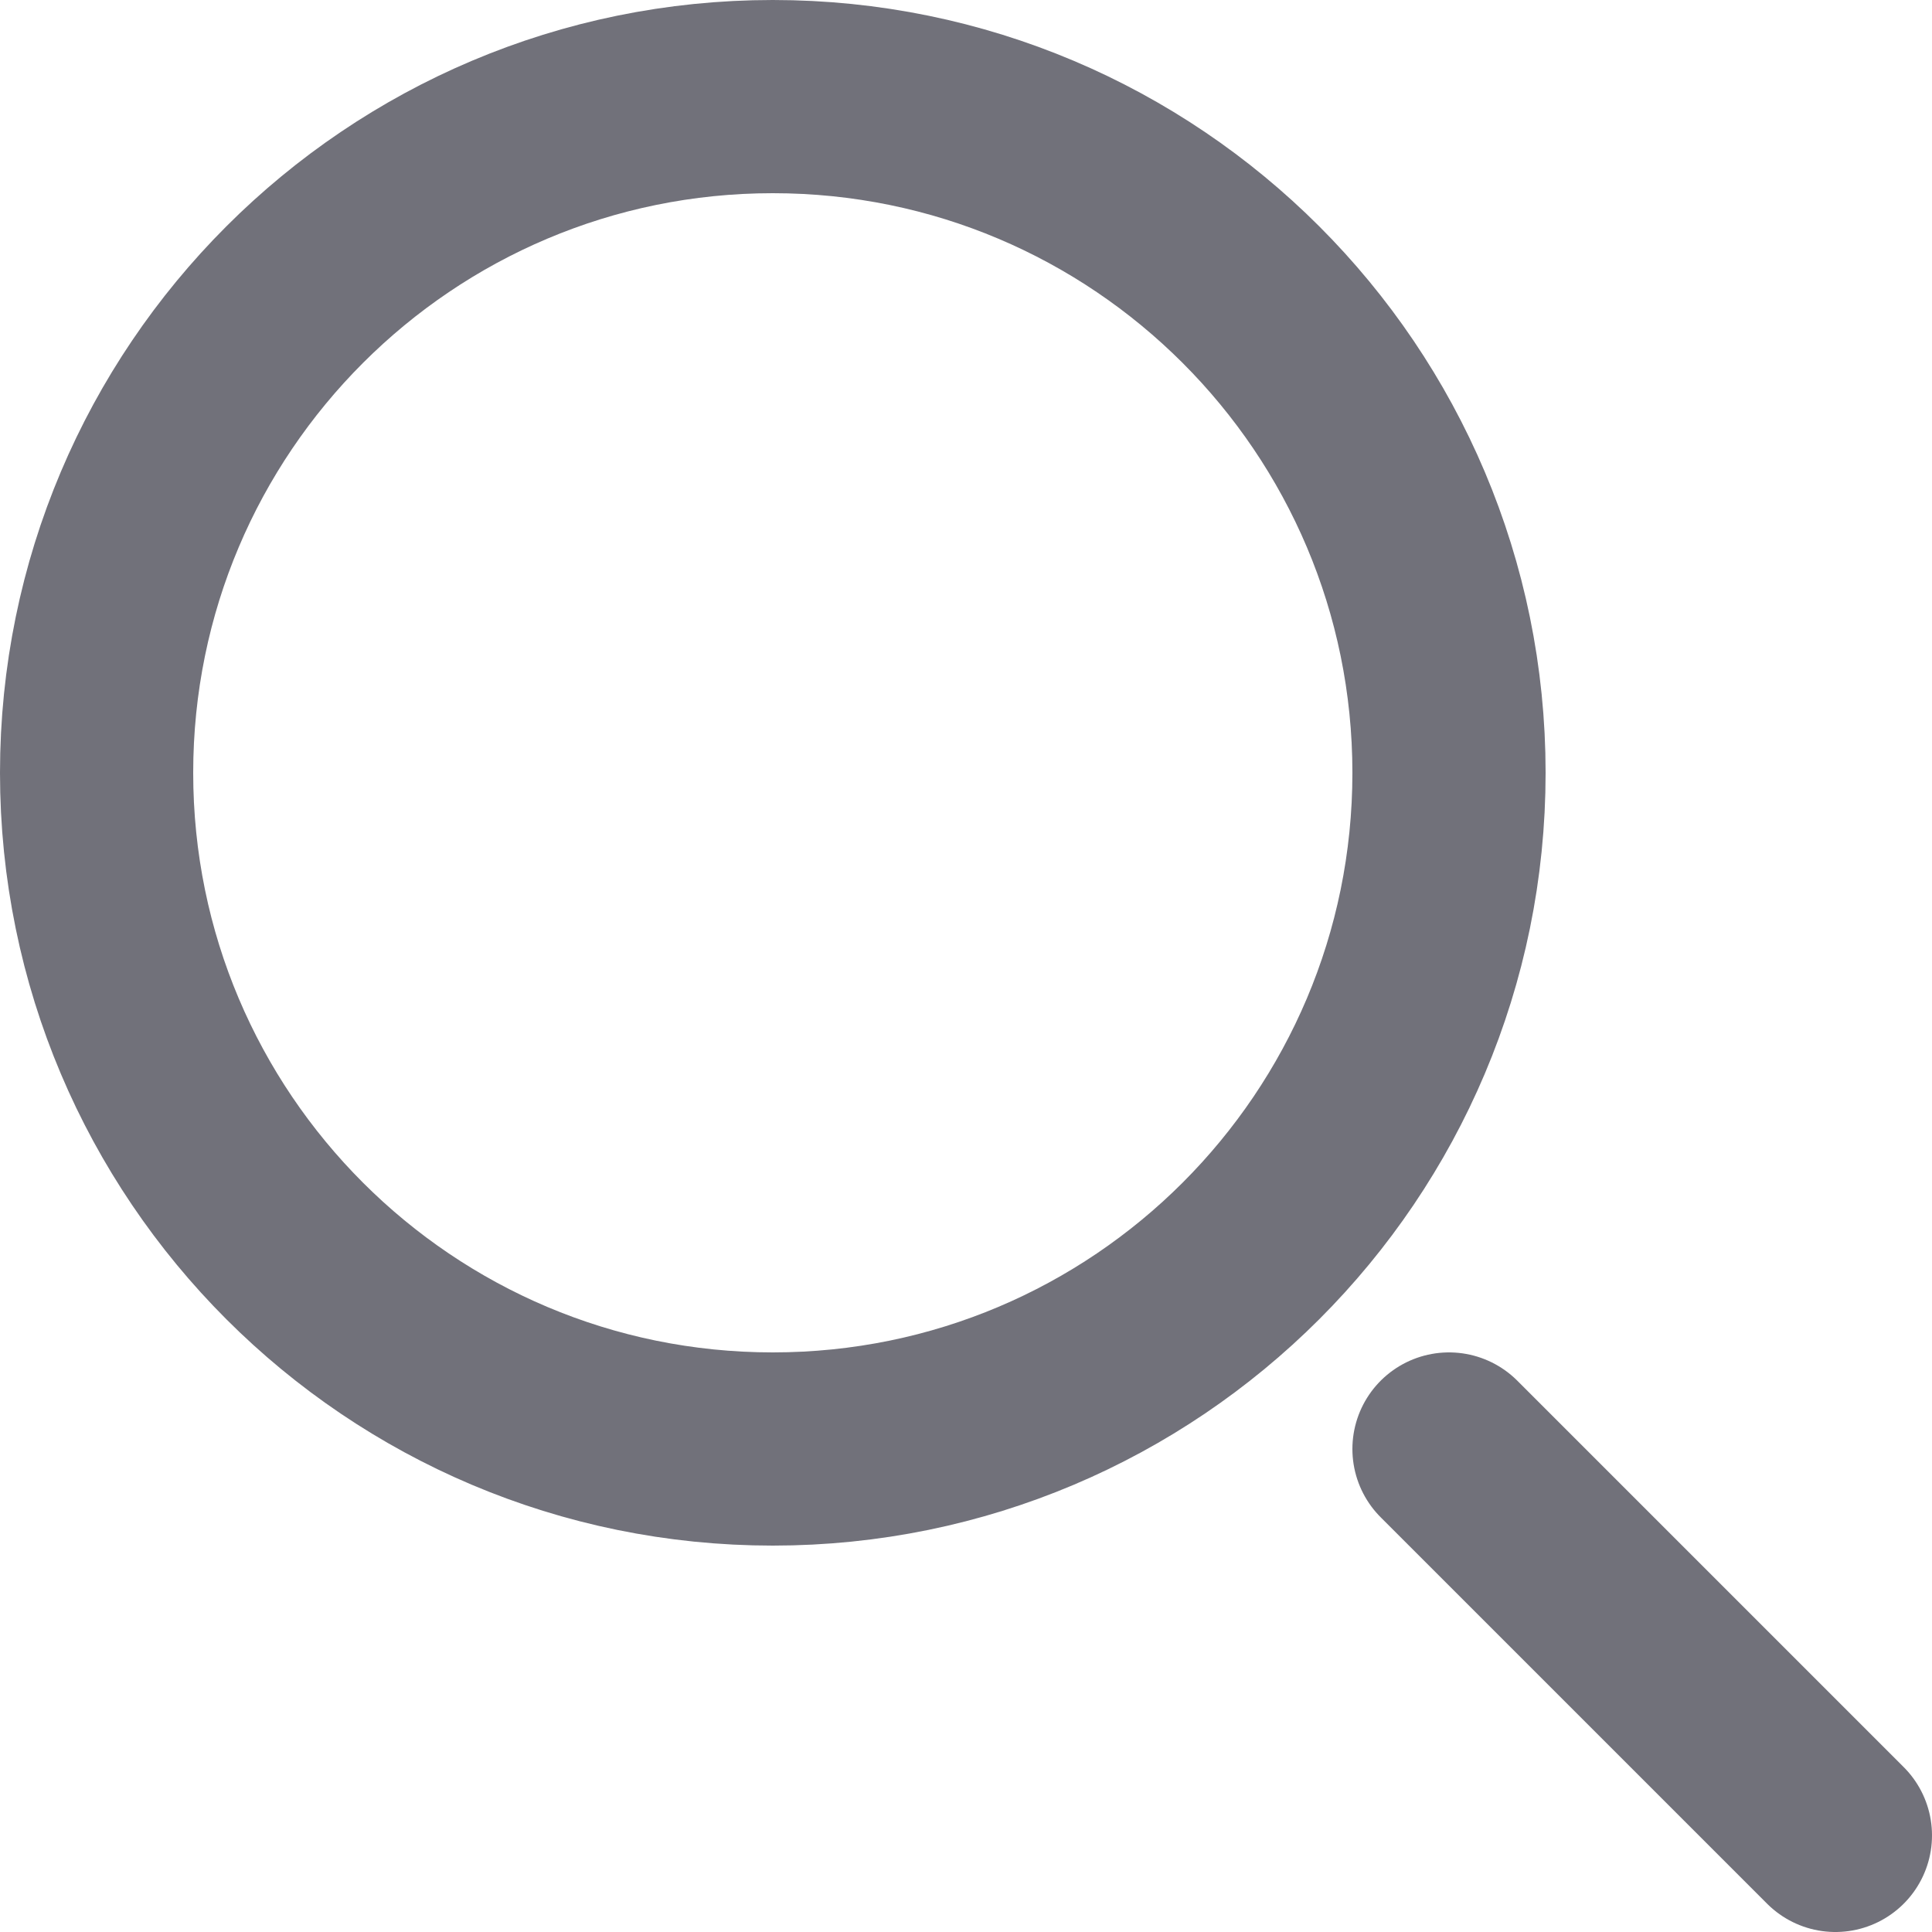
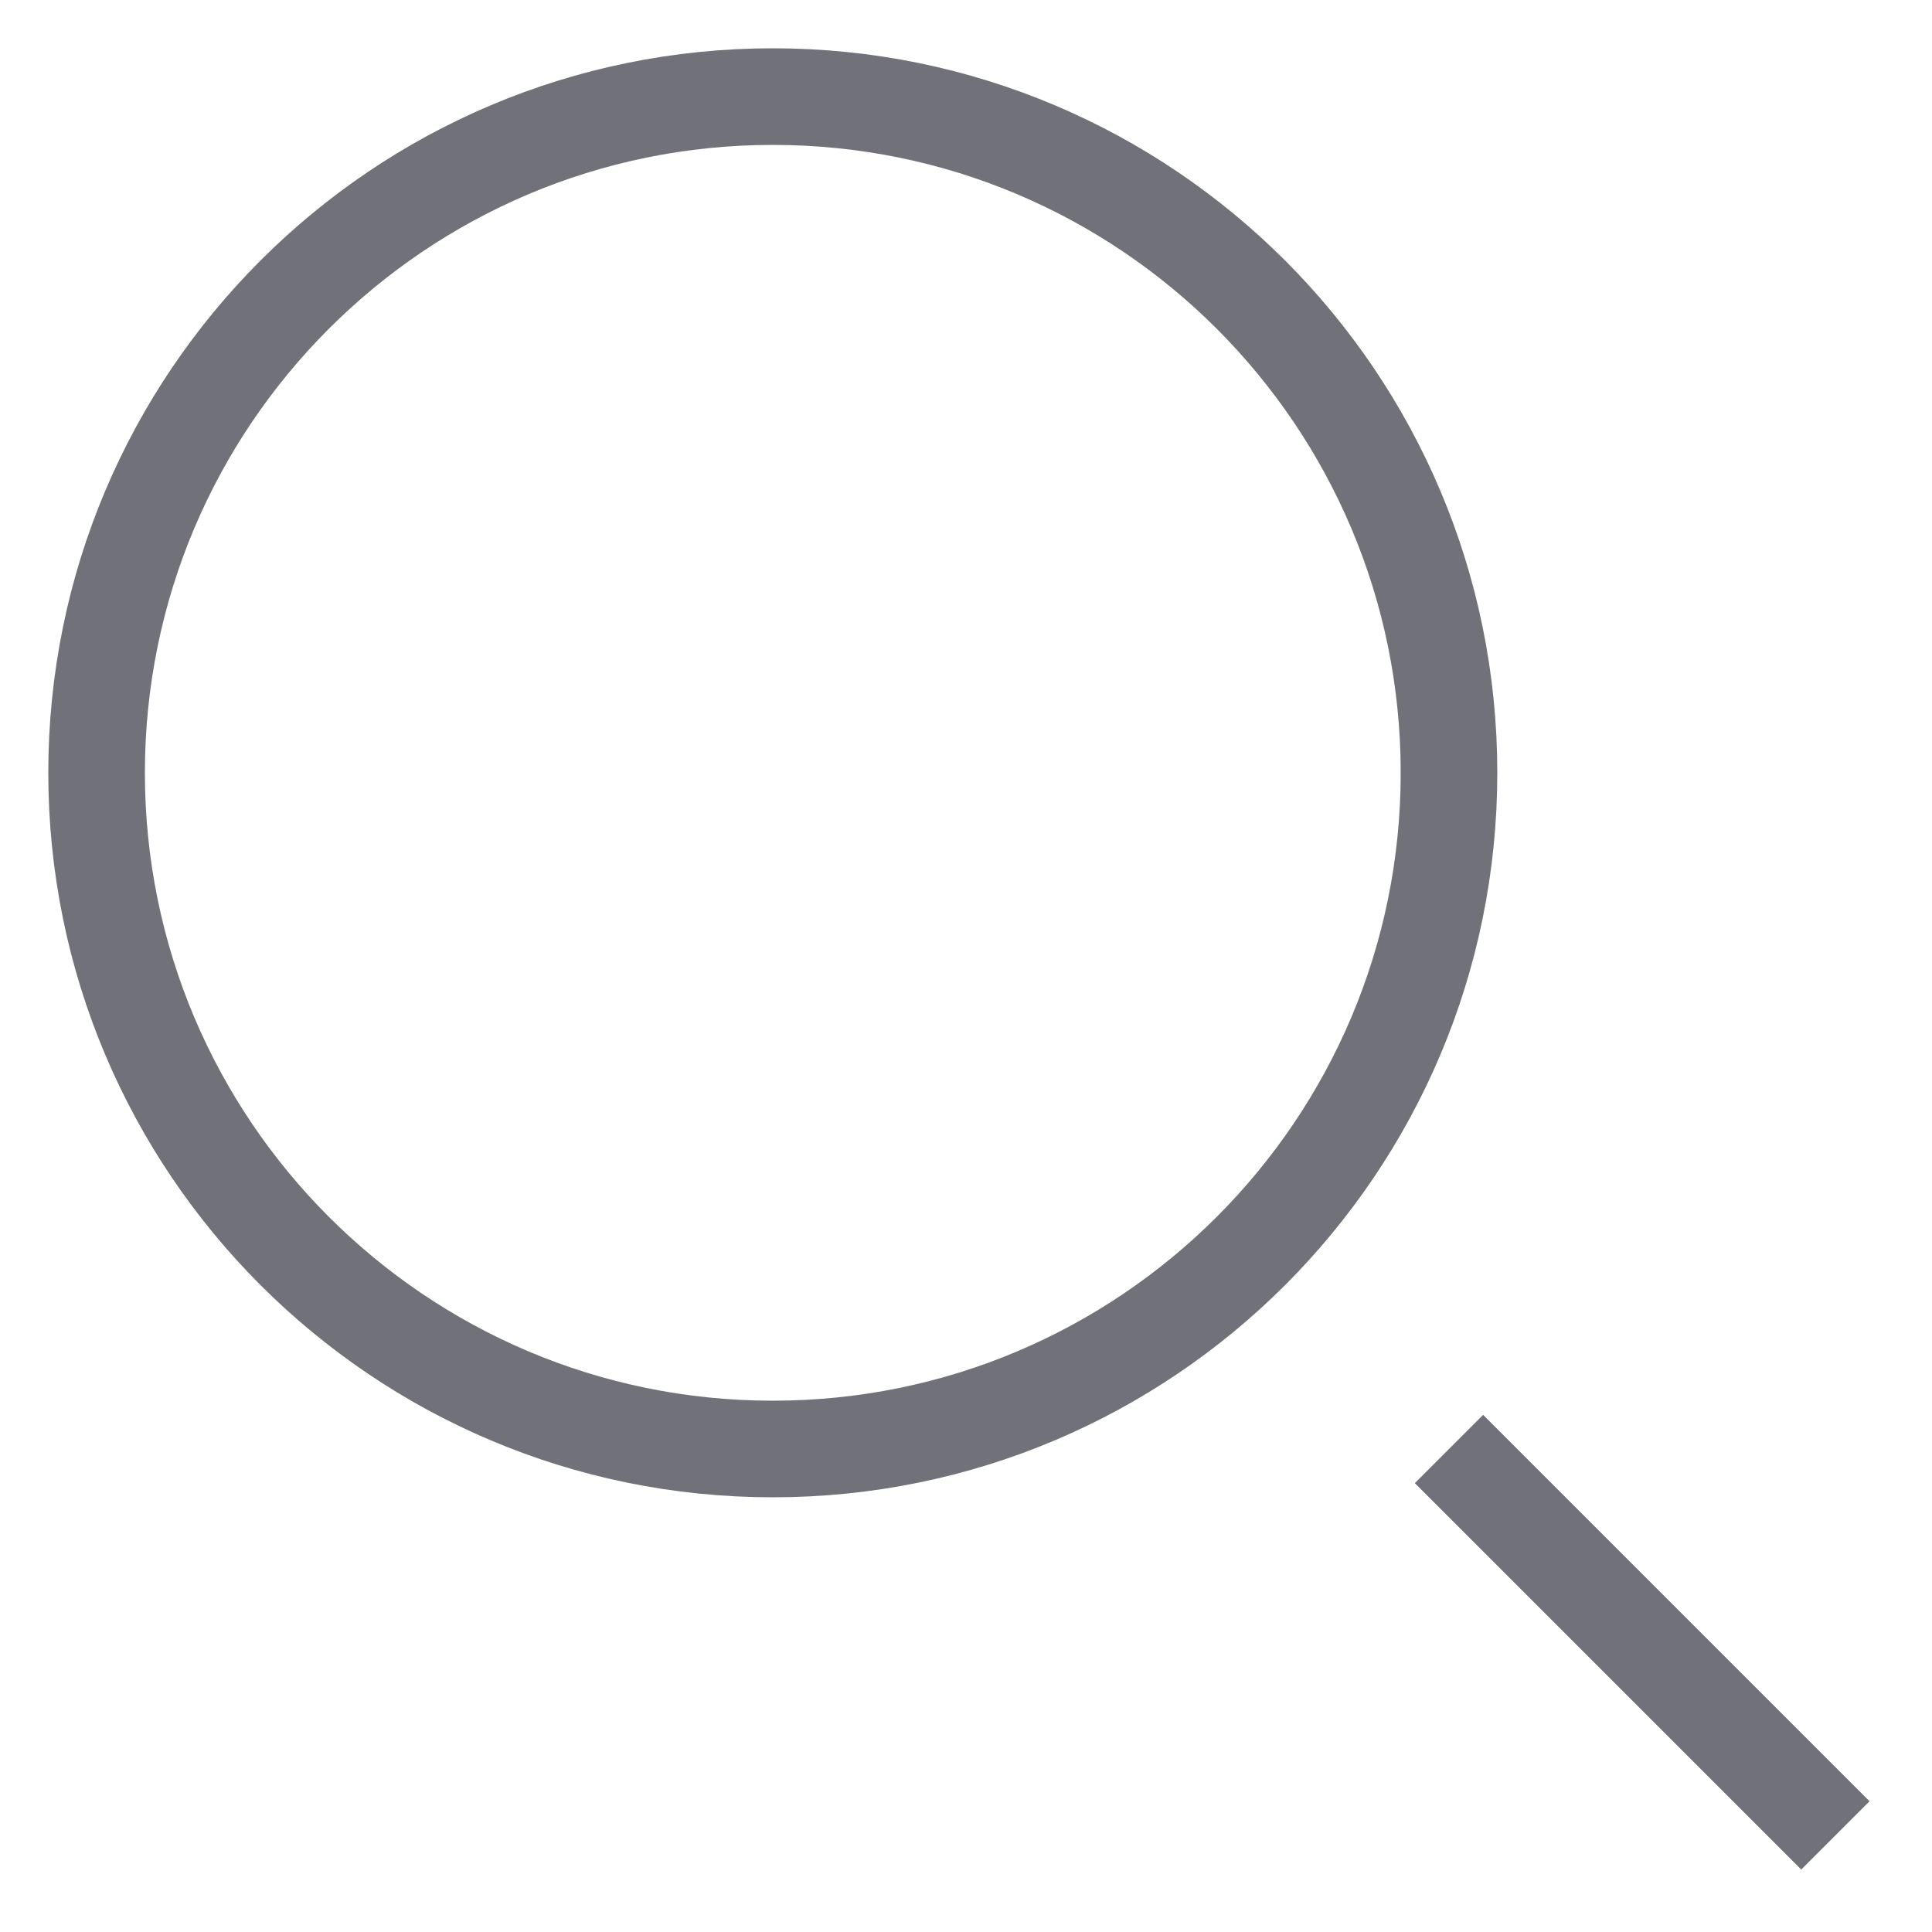
<svg xmlns="http://www.w3.org/2000/svg" aria-hidden="true" fill="none" viewBox="0 0 20 20">
-   <path stroke="#71717A" stroke-linecap="round" stroke-linejoin="round" stroke-width="2" d="m19 19-4-4m0-7A7 7 0 1 1 1 8a7 7 0 0 1 14 0Z" />
+   <path stroke="#71717A" strokLinecap="round" strokeLinejoin="round" strokeWidth="2" d="m19 19-4-4m0-7A7 7 0 1 1 1 8a7 7 0 0 1 14 0Z" />
</svg>
